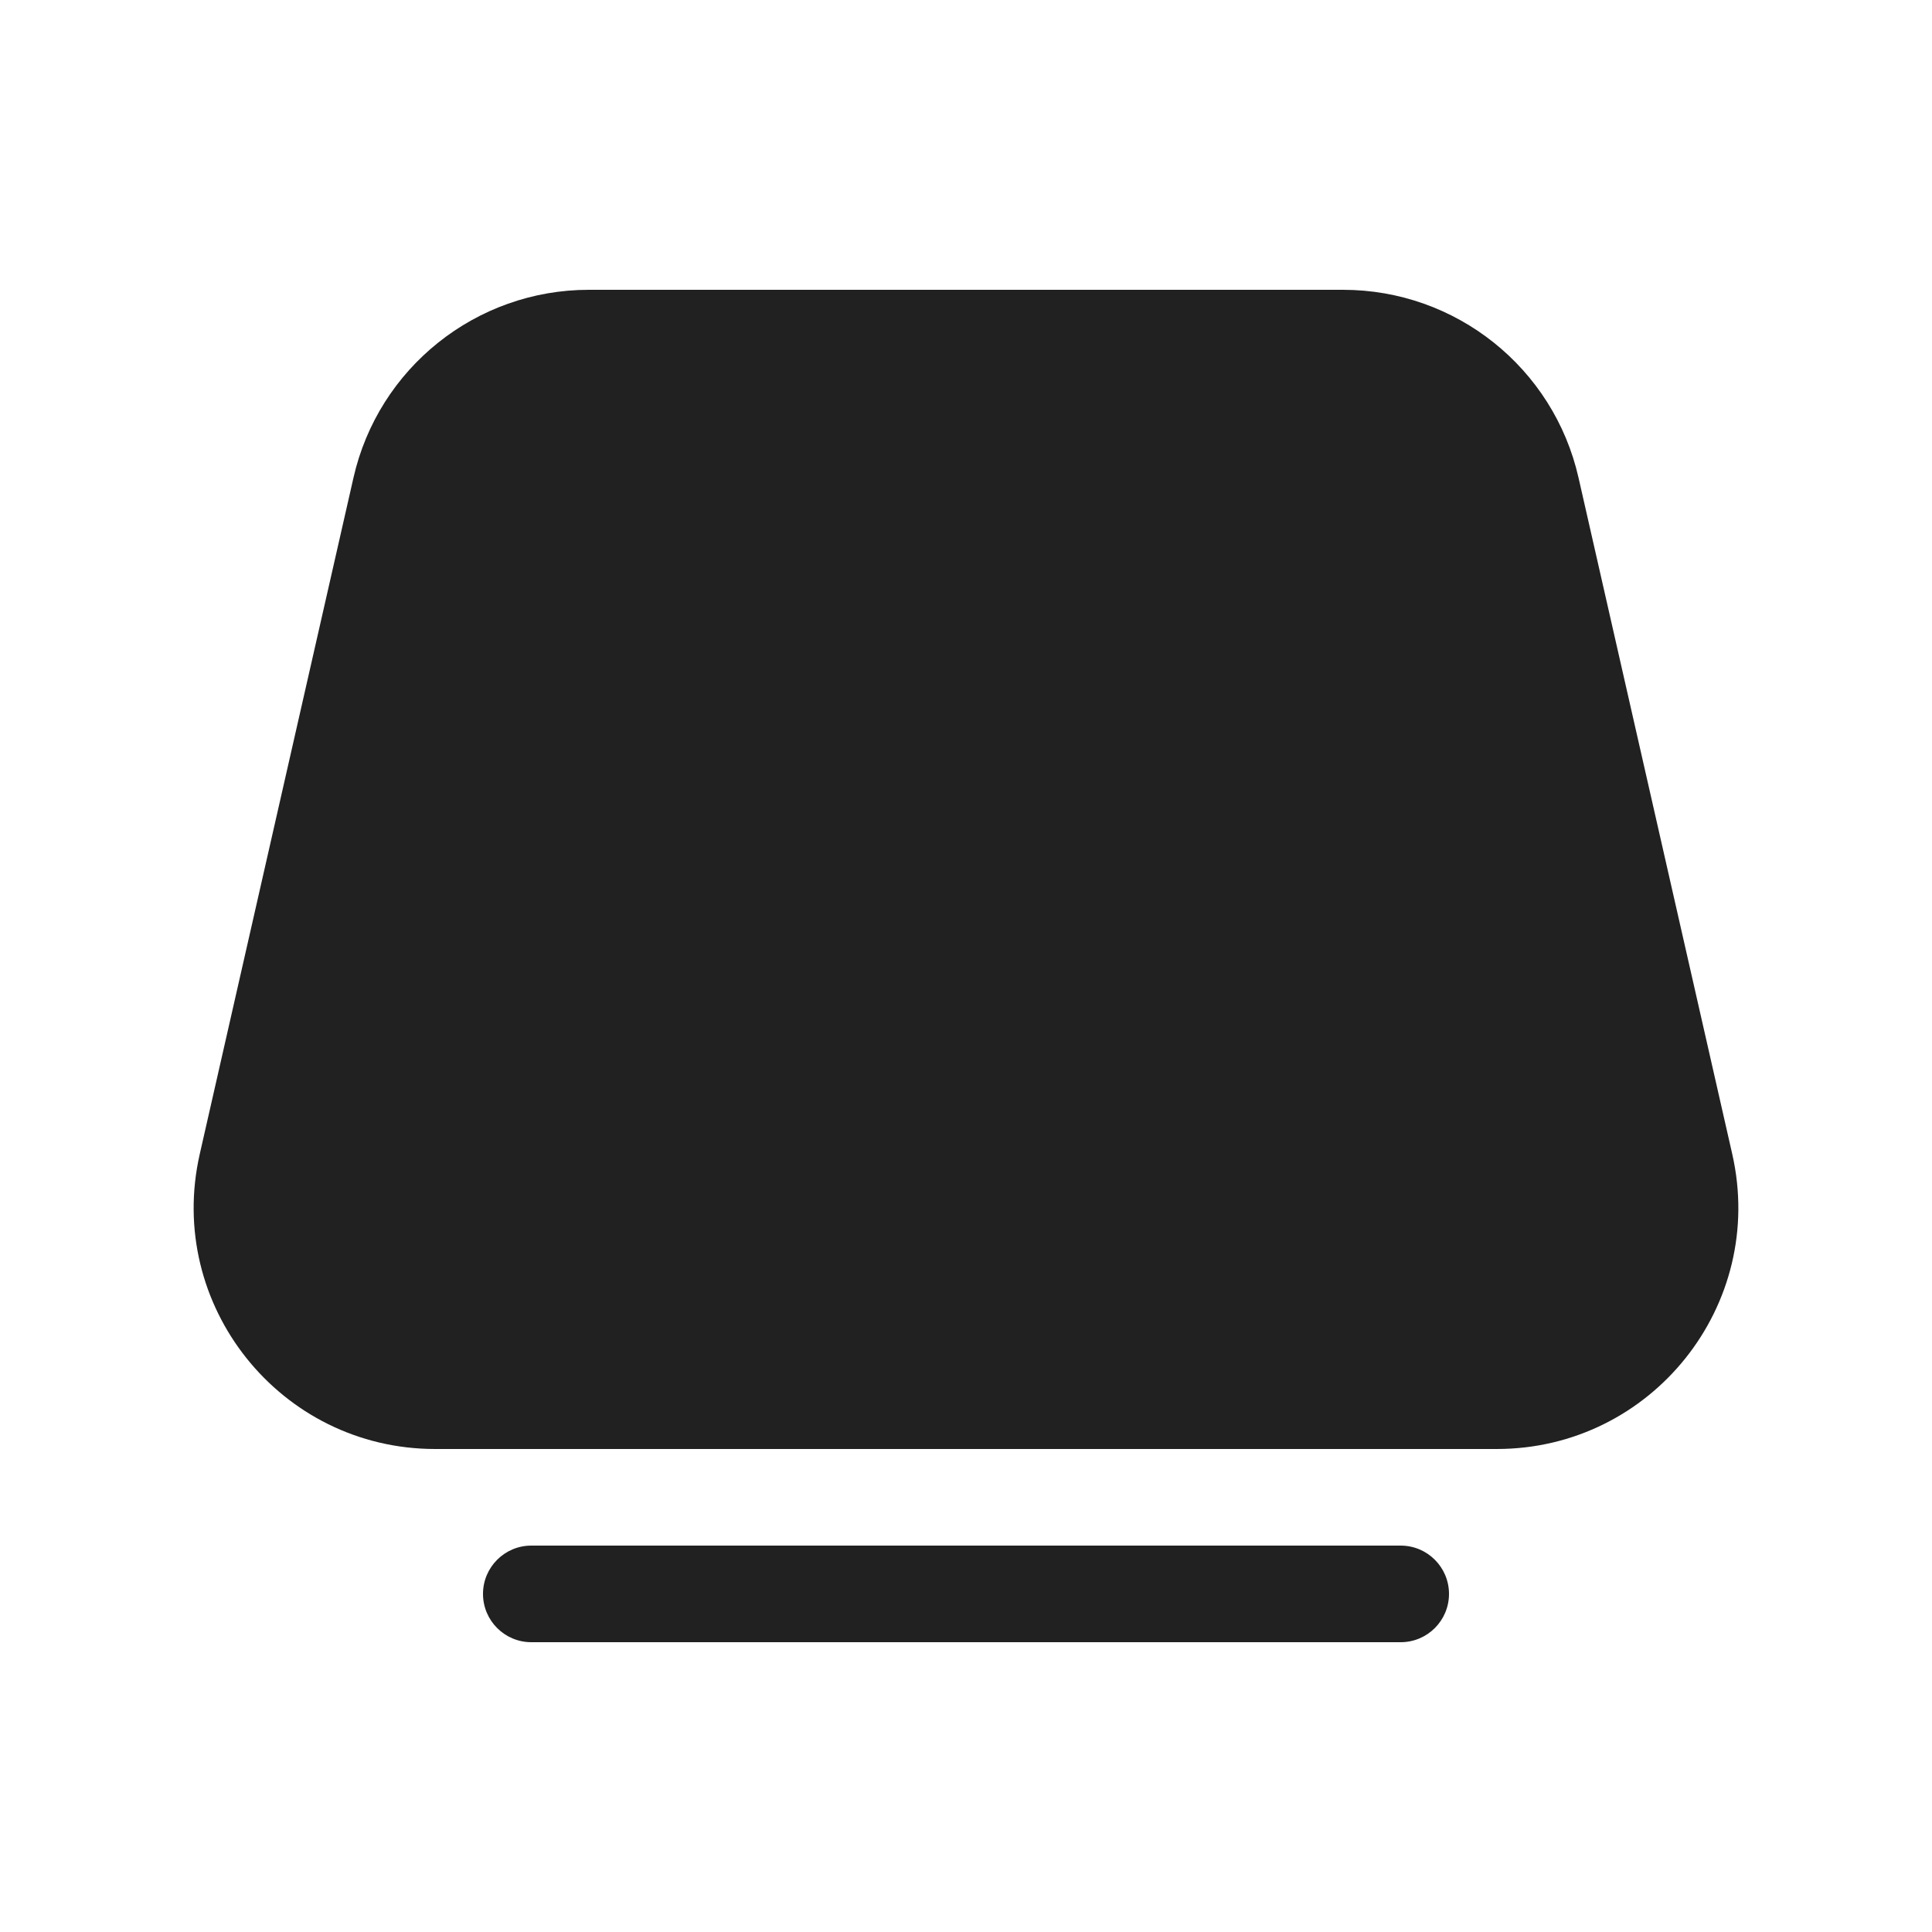
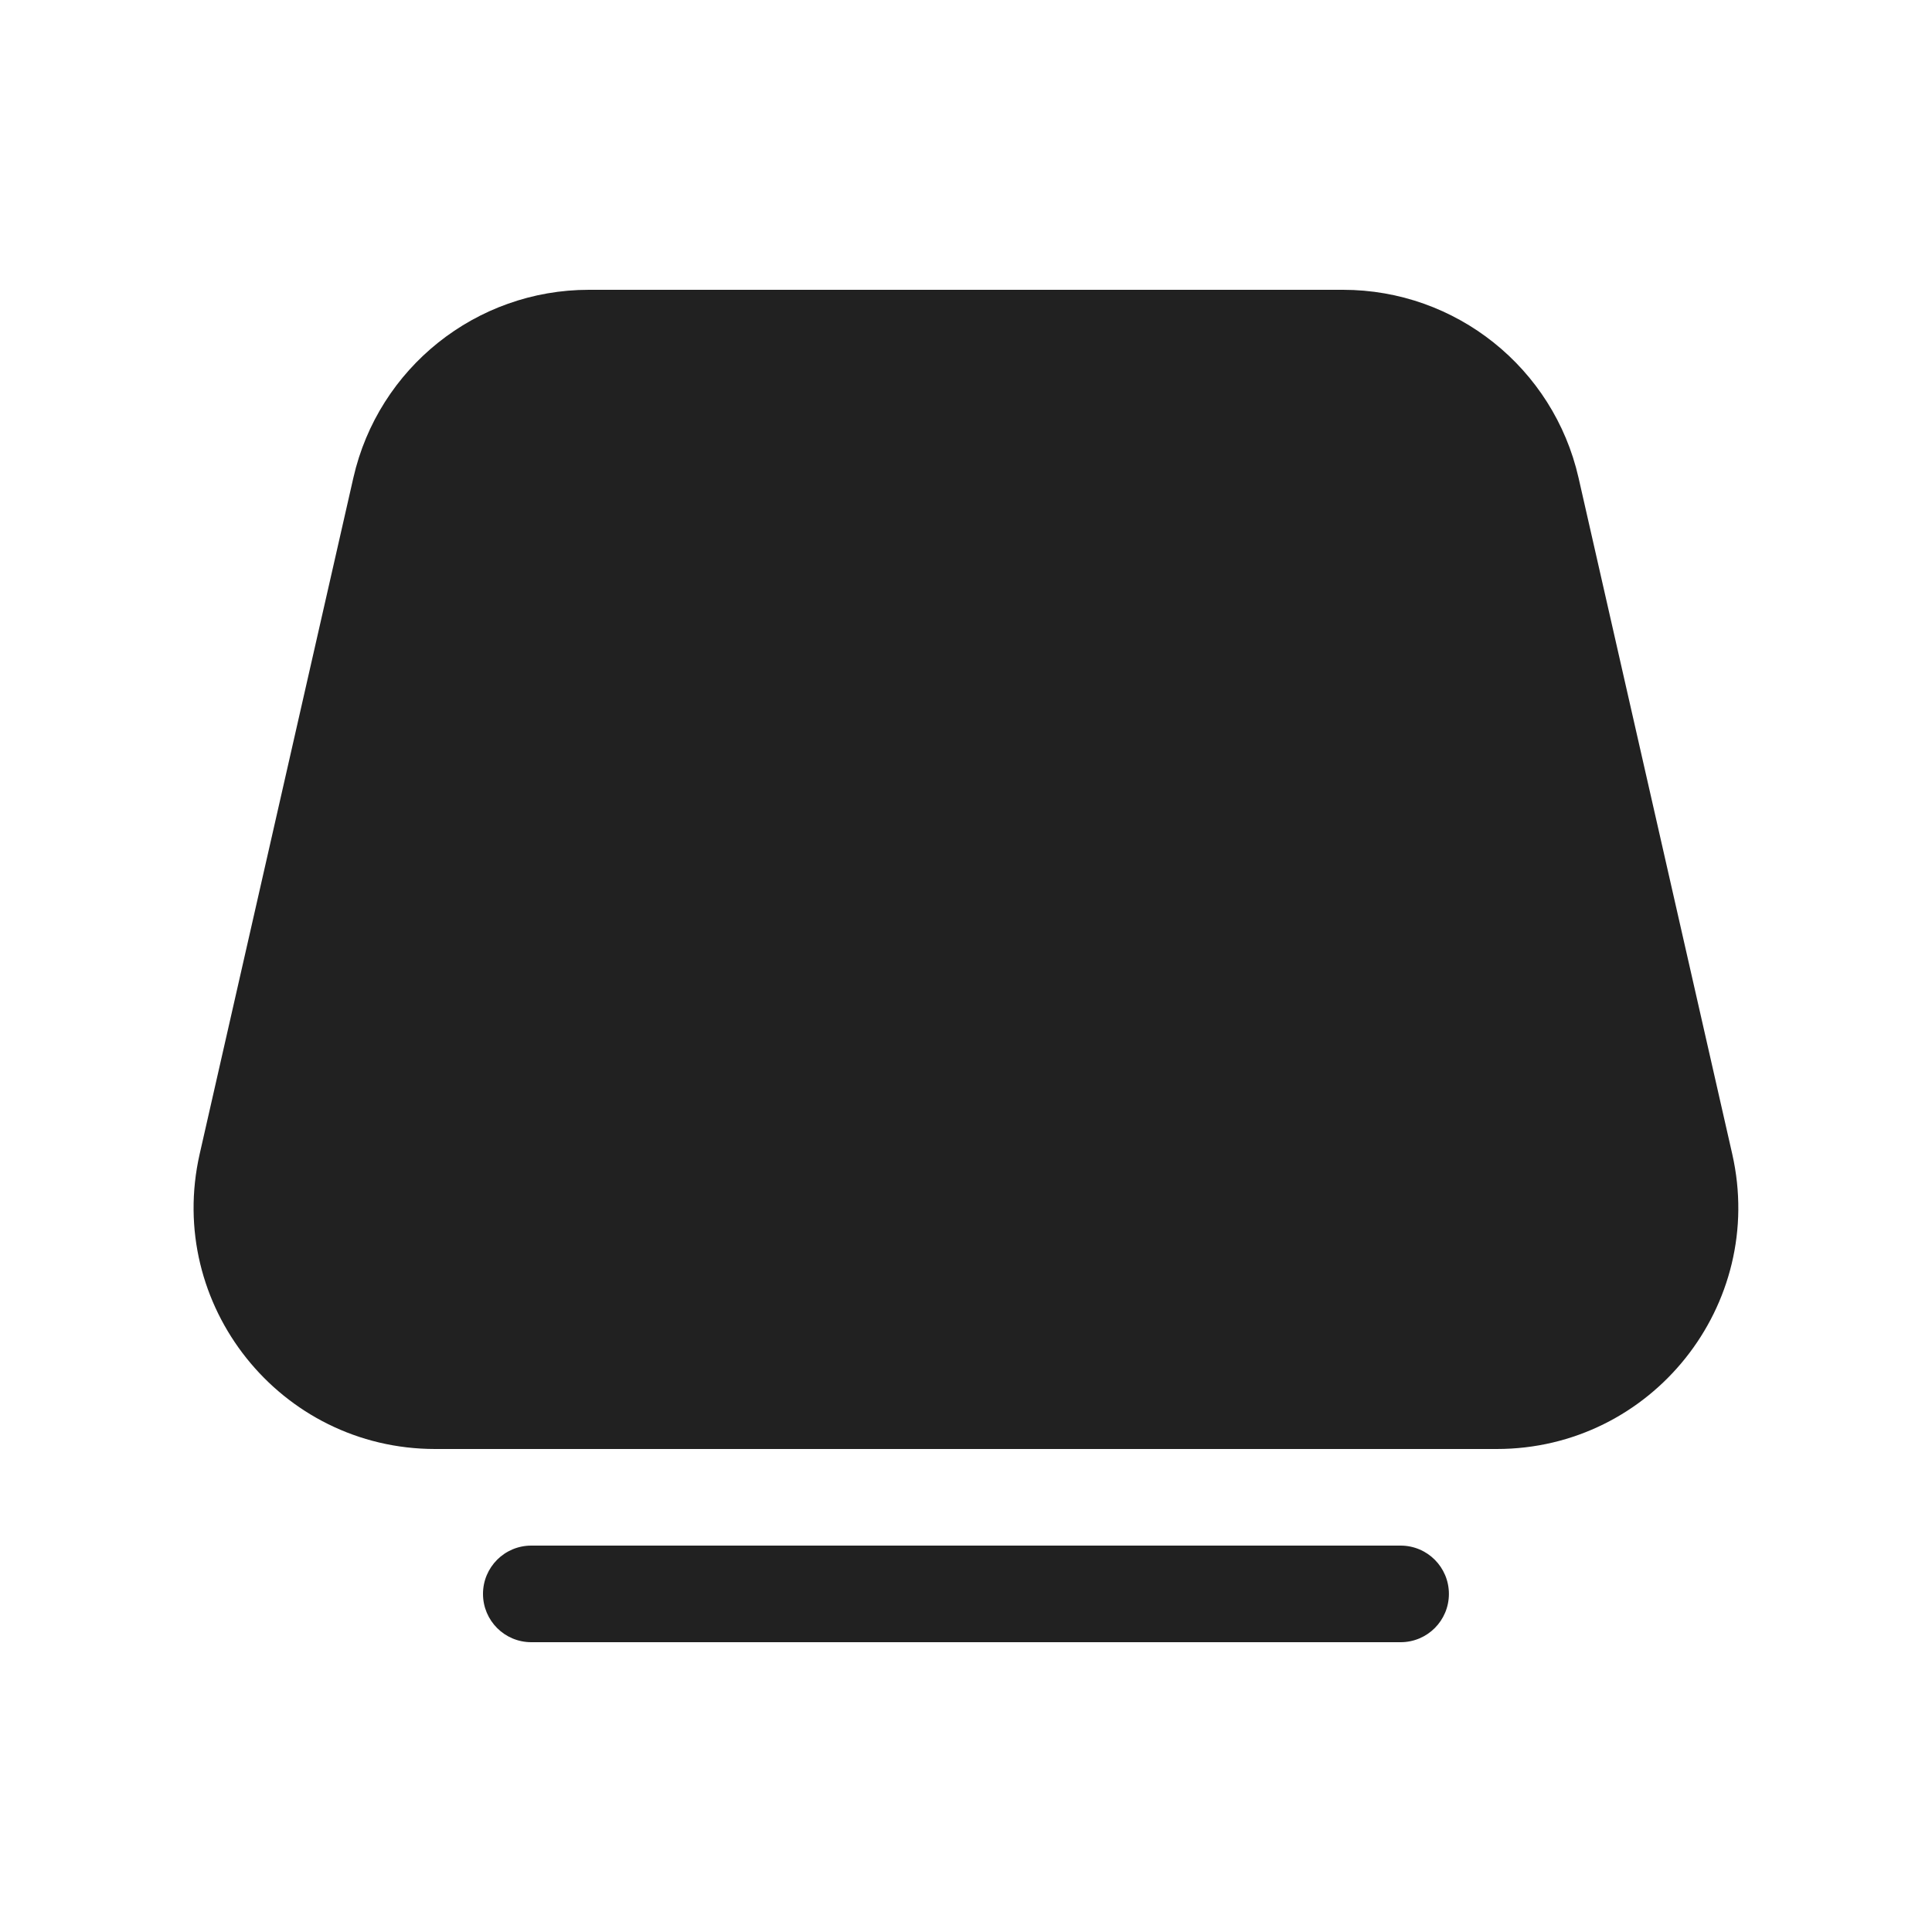
<svg xmlns="http://www.w3.org/2000/svg" width="20" height="20" viewBox="0 0 20 20" fill="none">
-   <path d="M3.659 4.946C3.917 3.808 4.929 3 6.096 3H13.903C15.071 3 16.083 3.808 16.341 4.946L17.932 11.946C18.288 13.51 17.099 15 15.494 15H4.505C2.901 15 1.712 13.51 2.068 11.946L3.659 4.946ZM5.5 16C5.224 16 5 16.224 5 16.5C5 16.776 5.224 17 5.5 17H14.5C14.776 17 15 16.776 15 16.5C15 16.224 14.776 16 14.5 16H5.5Z" fill="#212121" />
+   <path d="M3.658 4.946C3.917 3.808 4.929 3 6.096 3H13.903C15.07 3 16.082 3.808 16.341 4.946L17.932 11.946C18.287 13.51 17.098 15 15.494 15H4.505C2.901 15 1.712 13.51 2.067 11.946L3.658 4.946ZM5.5 16C5.223 16 5 16.224 5 16.5C5 16.776 5.223 17 5.5 17H14.499C14.776 17 14.999 16.776 14.999 16.5C14.999 16.224 14.776 16 14.499 16H5.5Z" fill="#212121" />
</svg>
